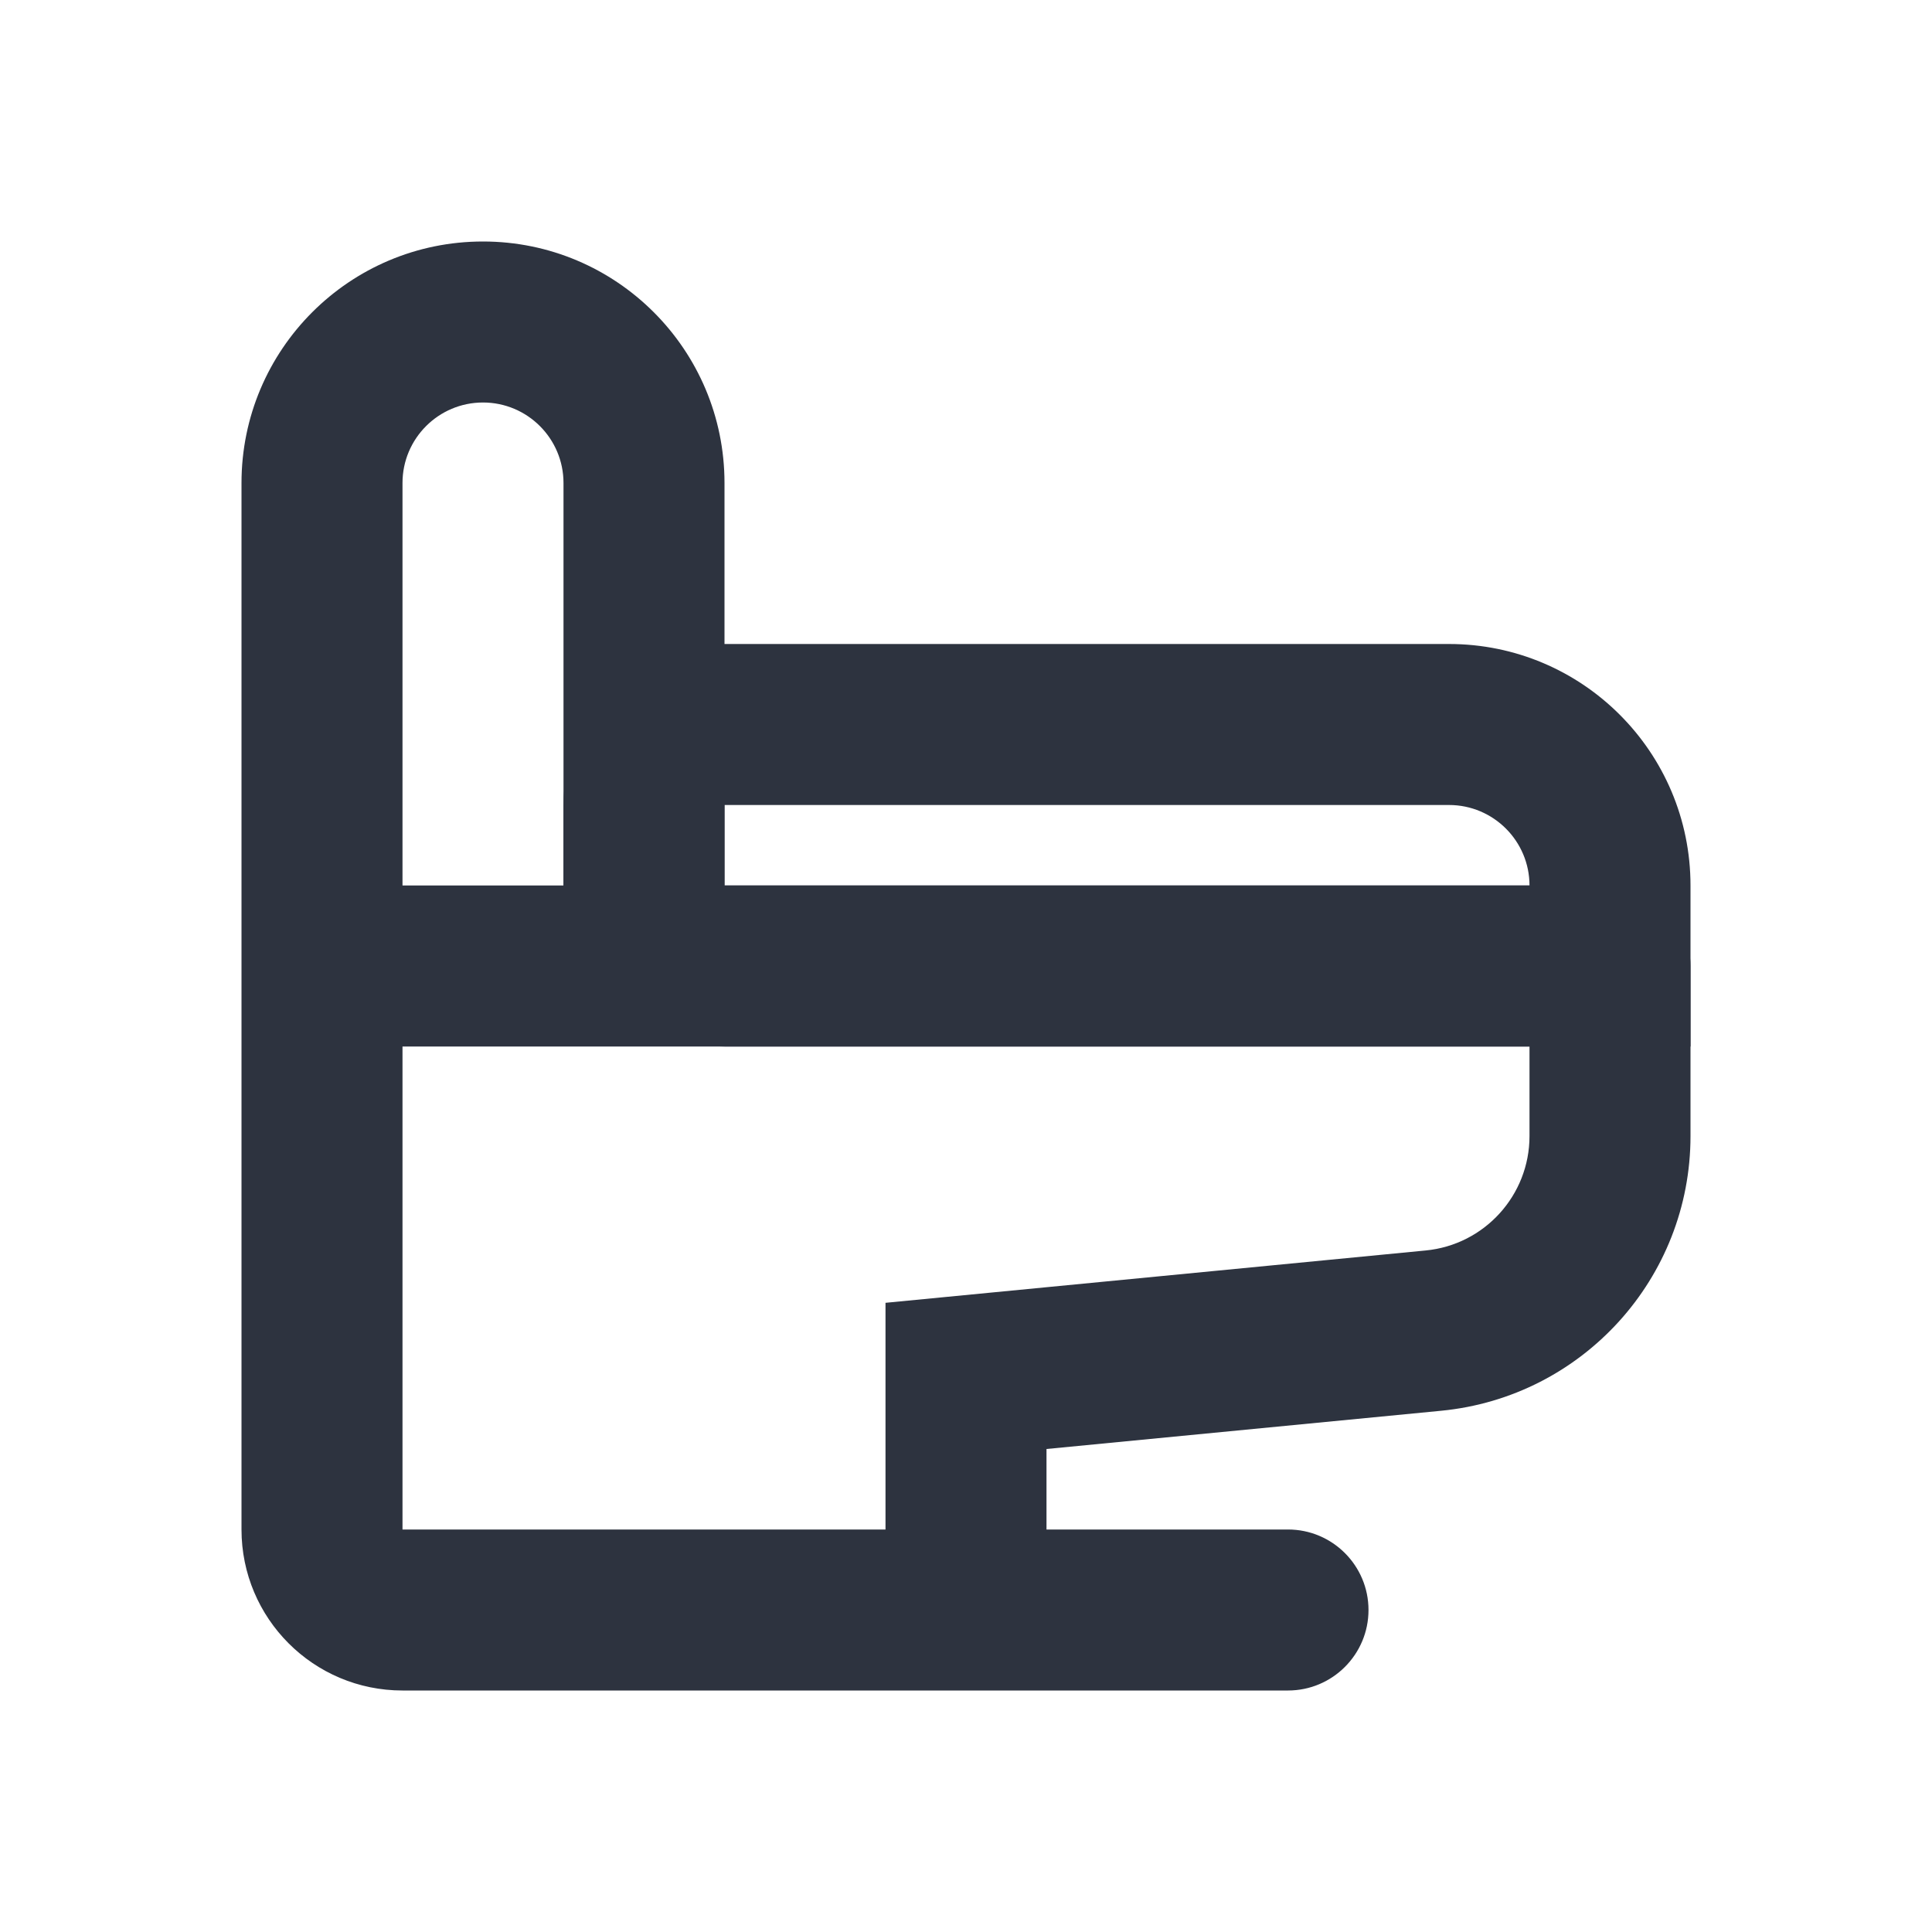
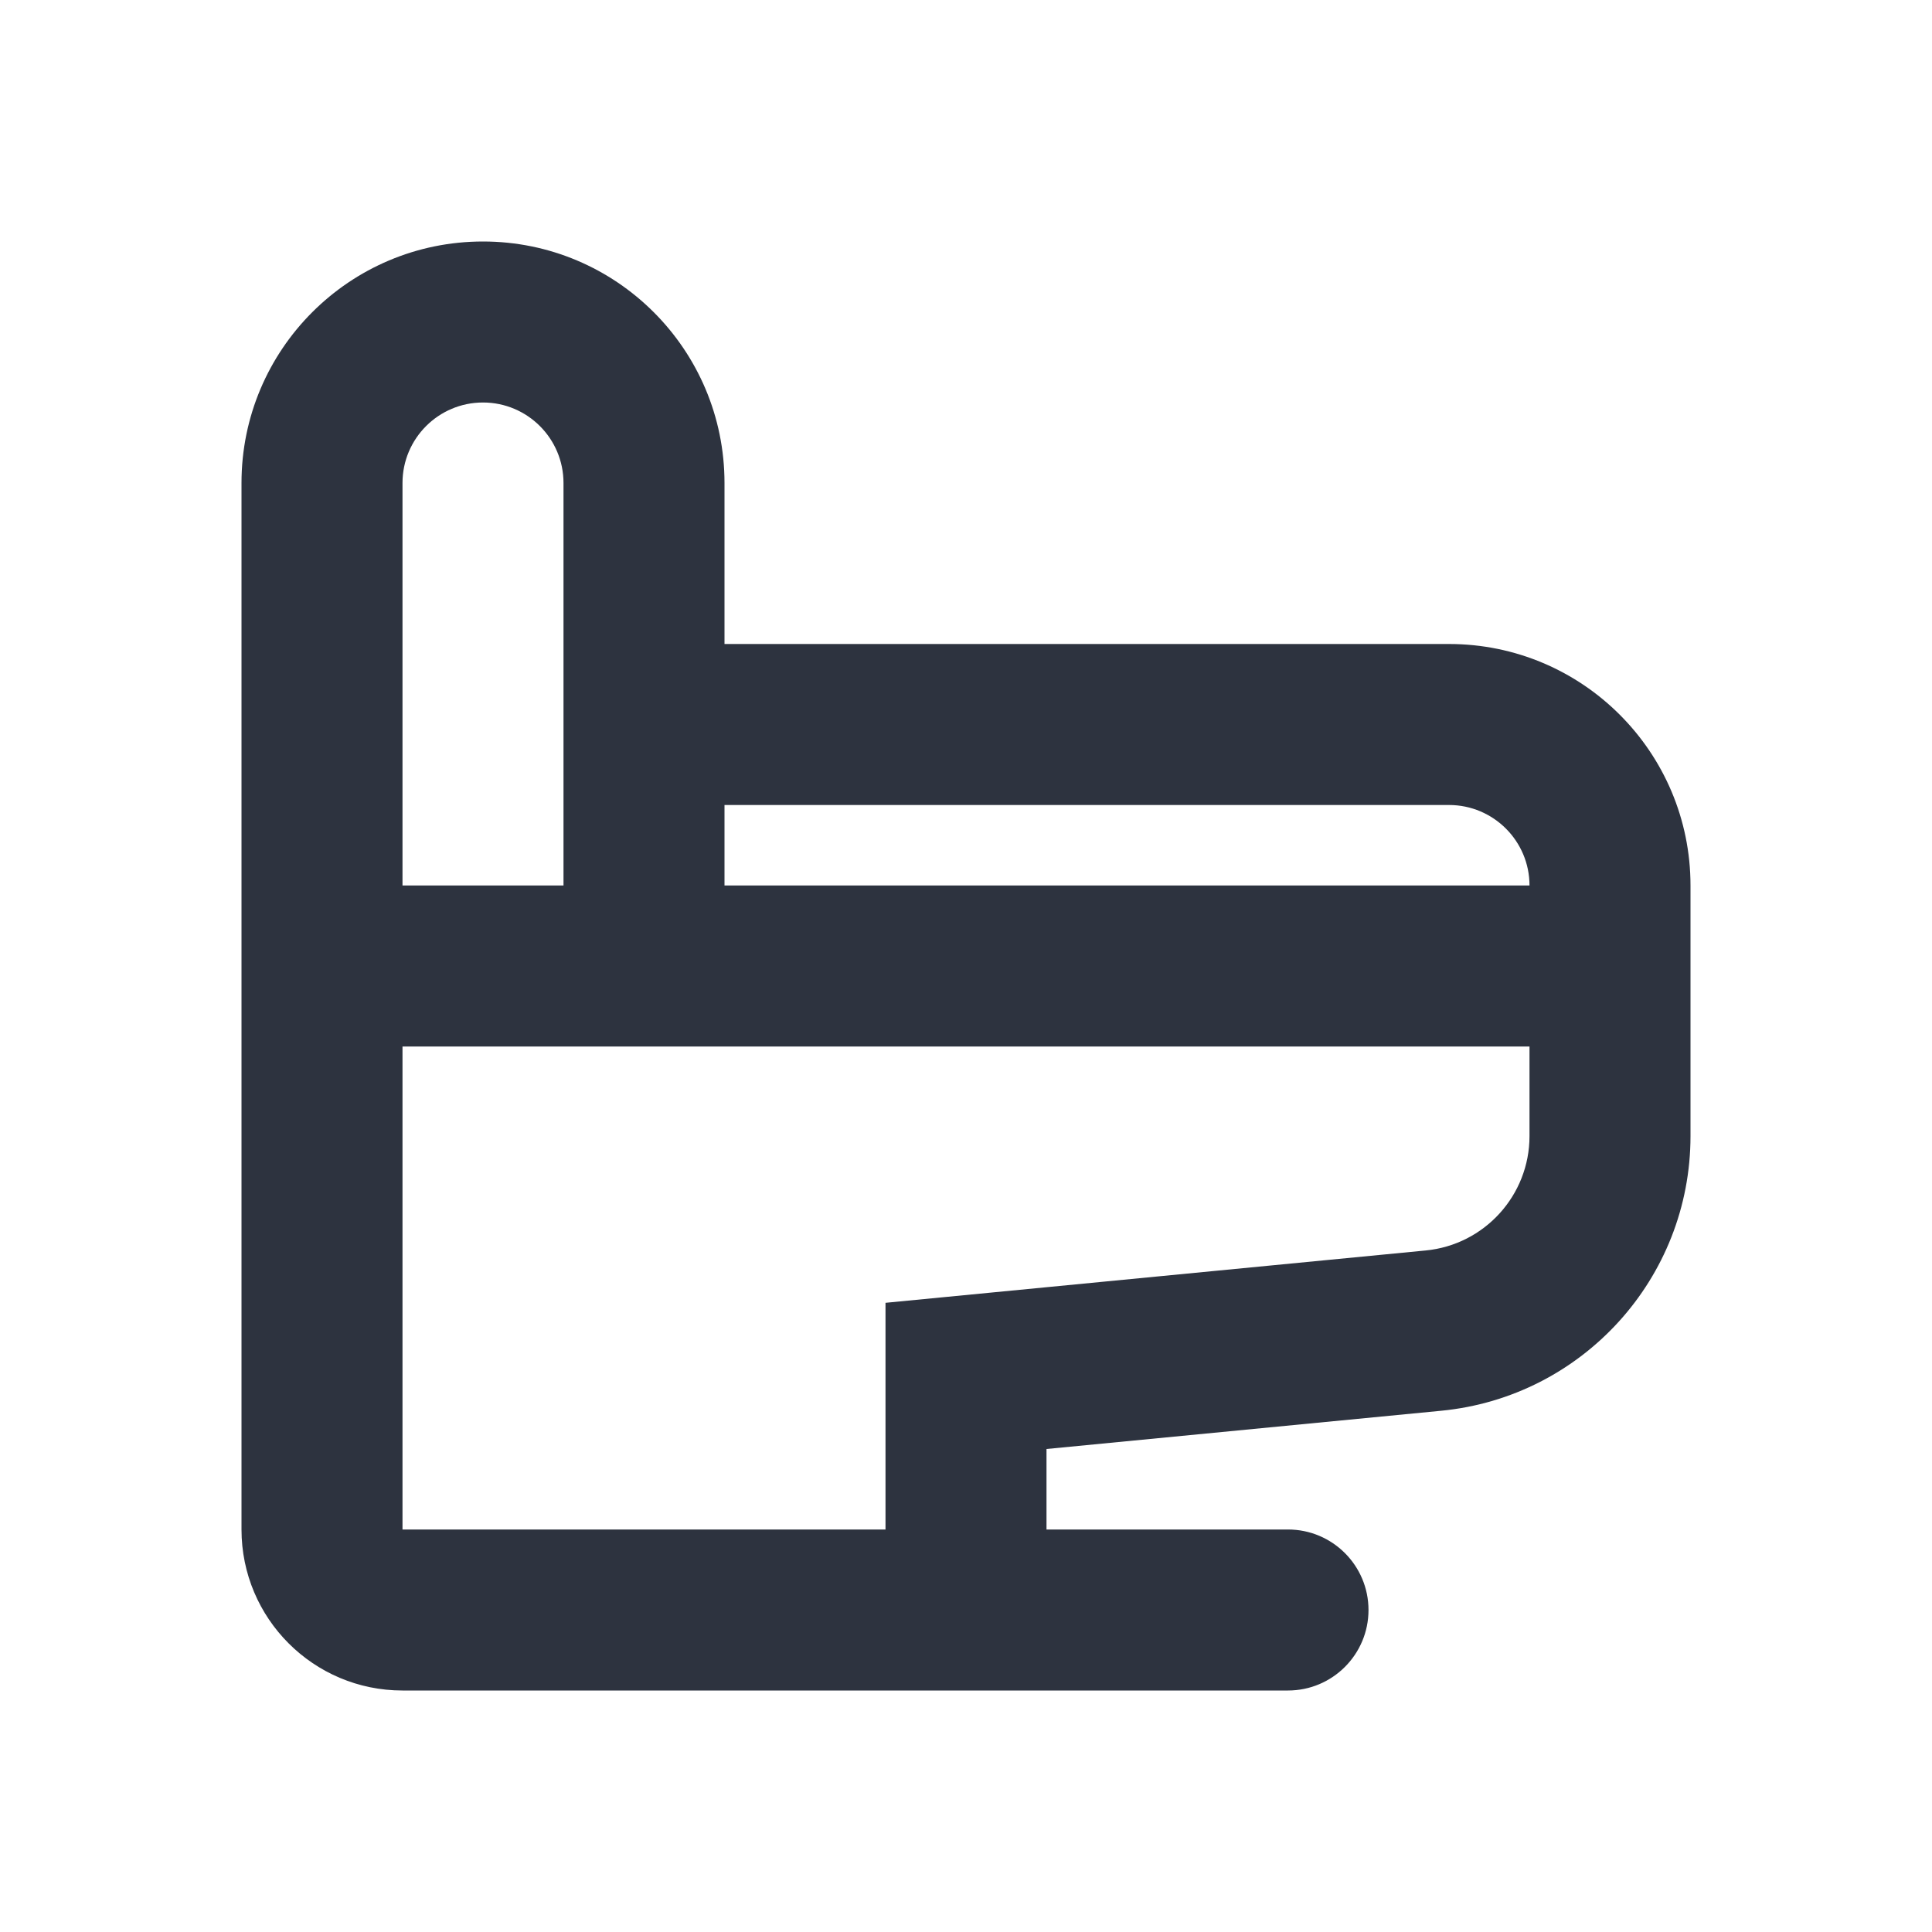
<svg xmlns="http://www.w3.org/2000/svg" width="24px" height="24px" viewBox="0 0 24 24" version="1.1">
  <defs />
  <g id="icon/ic_toilet" stroke="none" stroke-width="1" fill="none" fill-rule="evenodd">
-     <path d="M5,11 L7,11 L7,6 C7,5.448 6.552,5 6,5 C5.448,5 5,5.448 5,6 L5,11 Z M3,11 L3,6 C3,4.343 4.343,3 6,3 C7.657,3 9,4.343 9,6 L9,11 L20,11 C20.552,11 21,11.448 21,12 L21,14.113 C21,15.878 19.659,17.355 17.902,17.525 L13,18 L13,19 L16,19 C16.552,19 17,19.448 17,20 C17,20.552 16.552,21 16,21 L8.5,21 L5,21 C3.895,21 3,20.105 3,19 L3,13 L3,11 Z M9,13 L5,13 L5,19 L11,19 L11,16.184 L17.709,15.534 C18.441,15.464 19,14.848 19,14.113 L19,13 L9,13 Z" id="Combined-Shape" fill="#2D333F" fill-rule="nonzero" />
-     <path d="M19,11 C19,10.448 18.552,10 18,10 L9,10 L9,11 L19,11 Z M9,8 L18,8 C19.657,8 21,9.343 21,11 L21,13 L9,13 C7.895,13 7,12.105 7,11 L7,10 C7,8.895 7.895,8 9,8 Z" id="Rectangle-7" fill="#2D333F" fill-rule="nonzero" />
+     <path d="M5,11 L7,11 L7,6 C7,5.448 6.552,5 6,5 C5.448,5 5,5.448 5,6 L5,11 Z M9,8 L18,8 C19.657,8 21,9.343 21,11 L21,12 L21,14.113 C21,15.878 19.659,17.355 17.902,17.525 L13,18 L13,19 L16,19 C16.552,19 17,19.448 17,20 C17,20.552 16.552,21 16,21 L8.5,21 L5,21 C3.895,21 3,20.105 3,19 L3,13 L3,11 L3,6 C3,4.343 4.343,3 6,3 C7.657,3 9,4.343 9,6 L9,8 Z M9,13 L5,13 L5,19 L11,19 L11,16.184 L17.709,15.534 C18.441,15.464 19,14.848 19,14.113 L19,13 L9,13 Z M9,10 L9,11 L19,11 C19,10.448 18.552,10 18,10 L9,10 Z" id="ic_toilet" fill="#2D333F" fill-rule="nonzero" />
  </g>
</svg>
